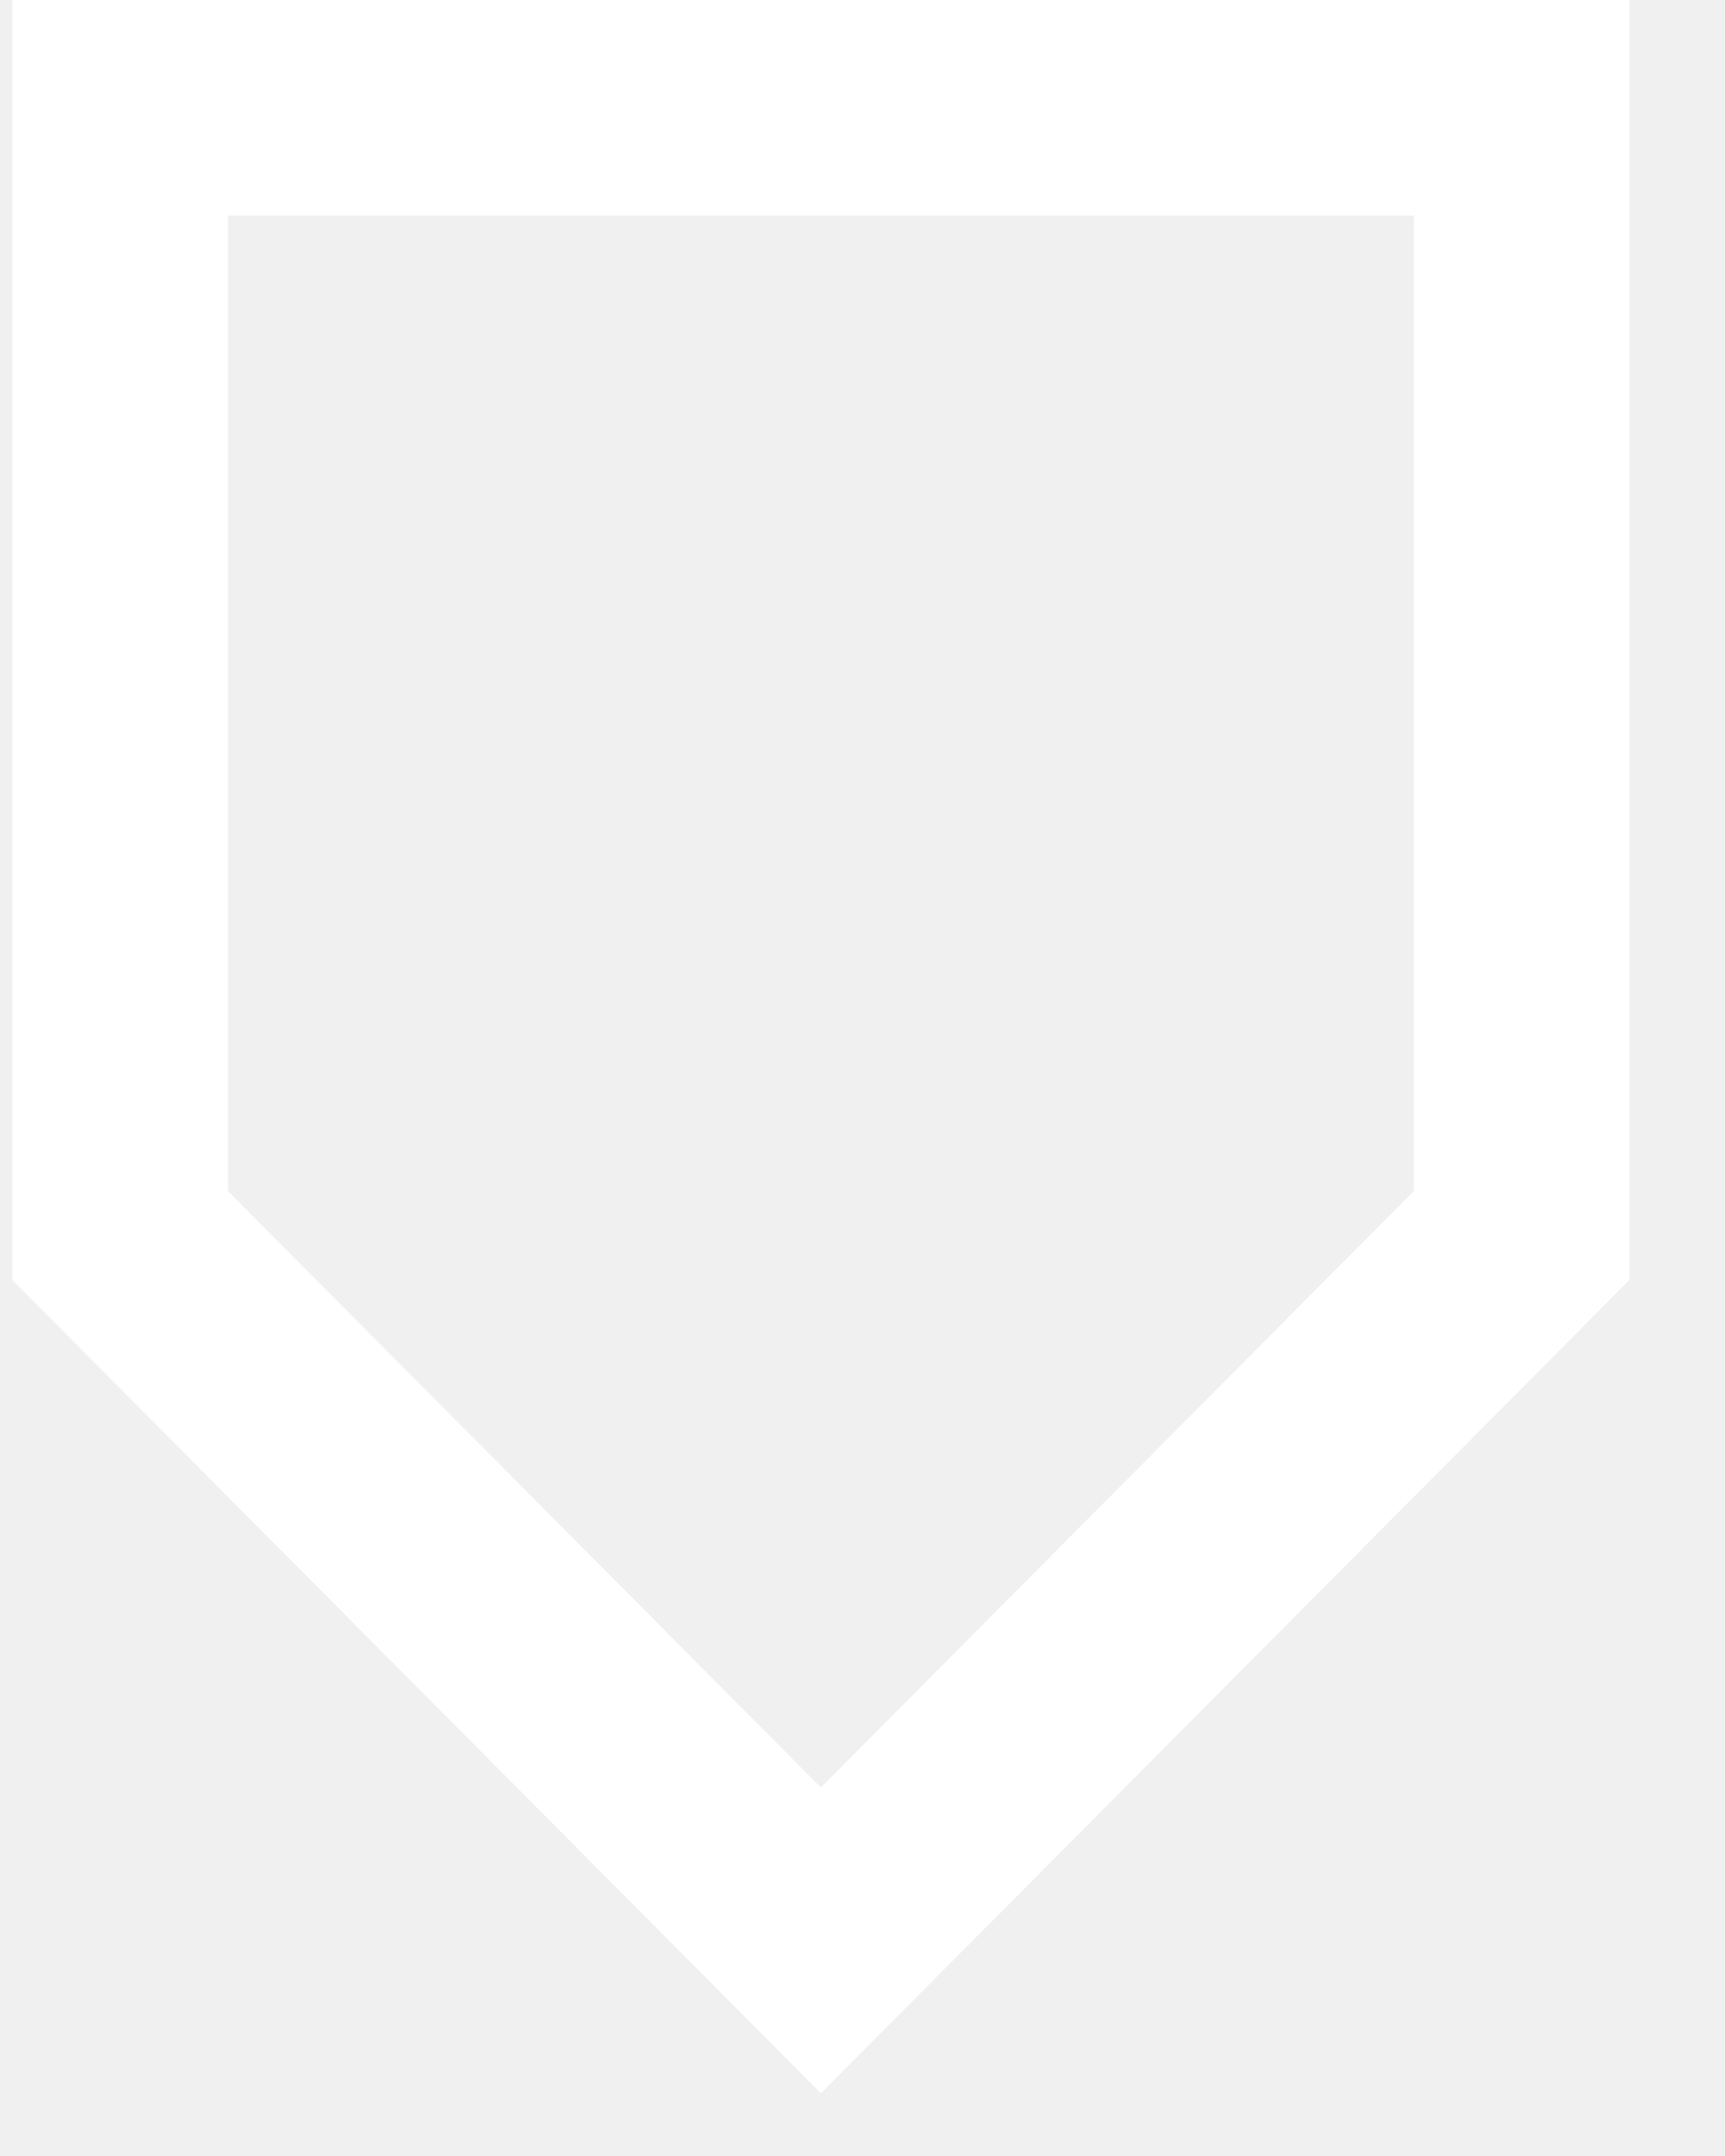
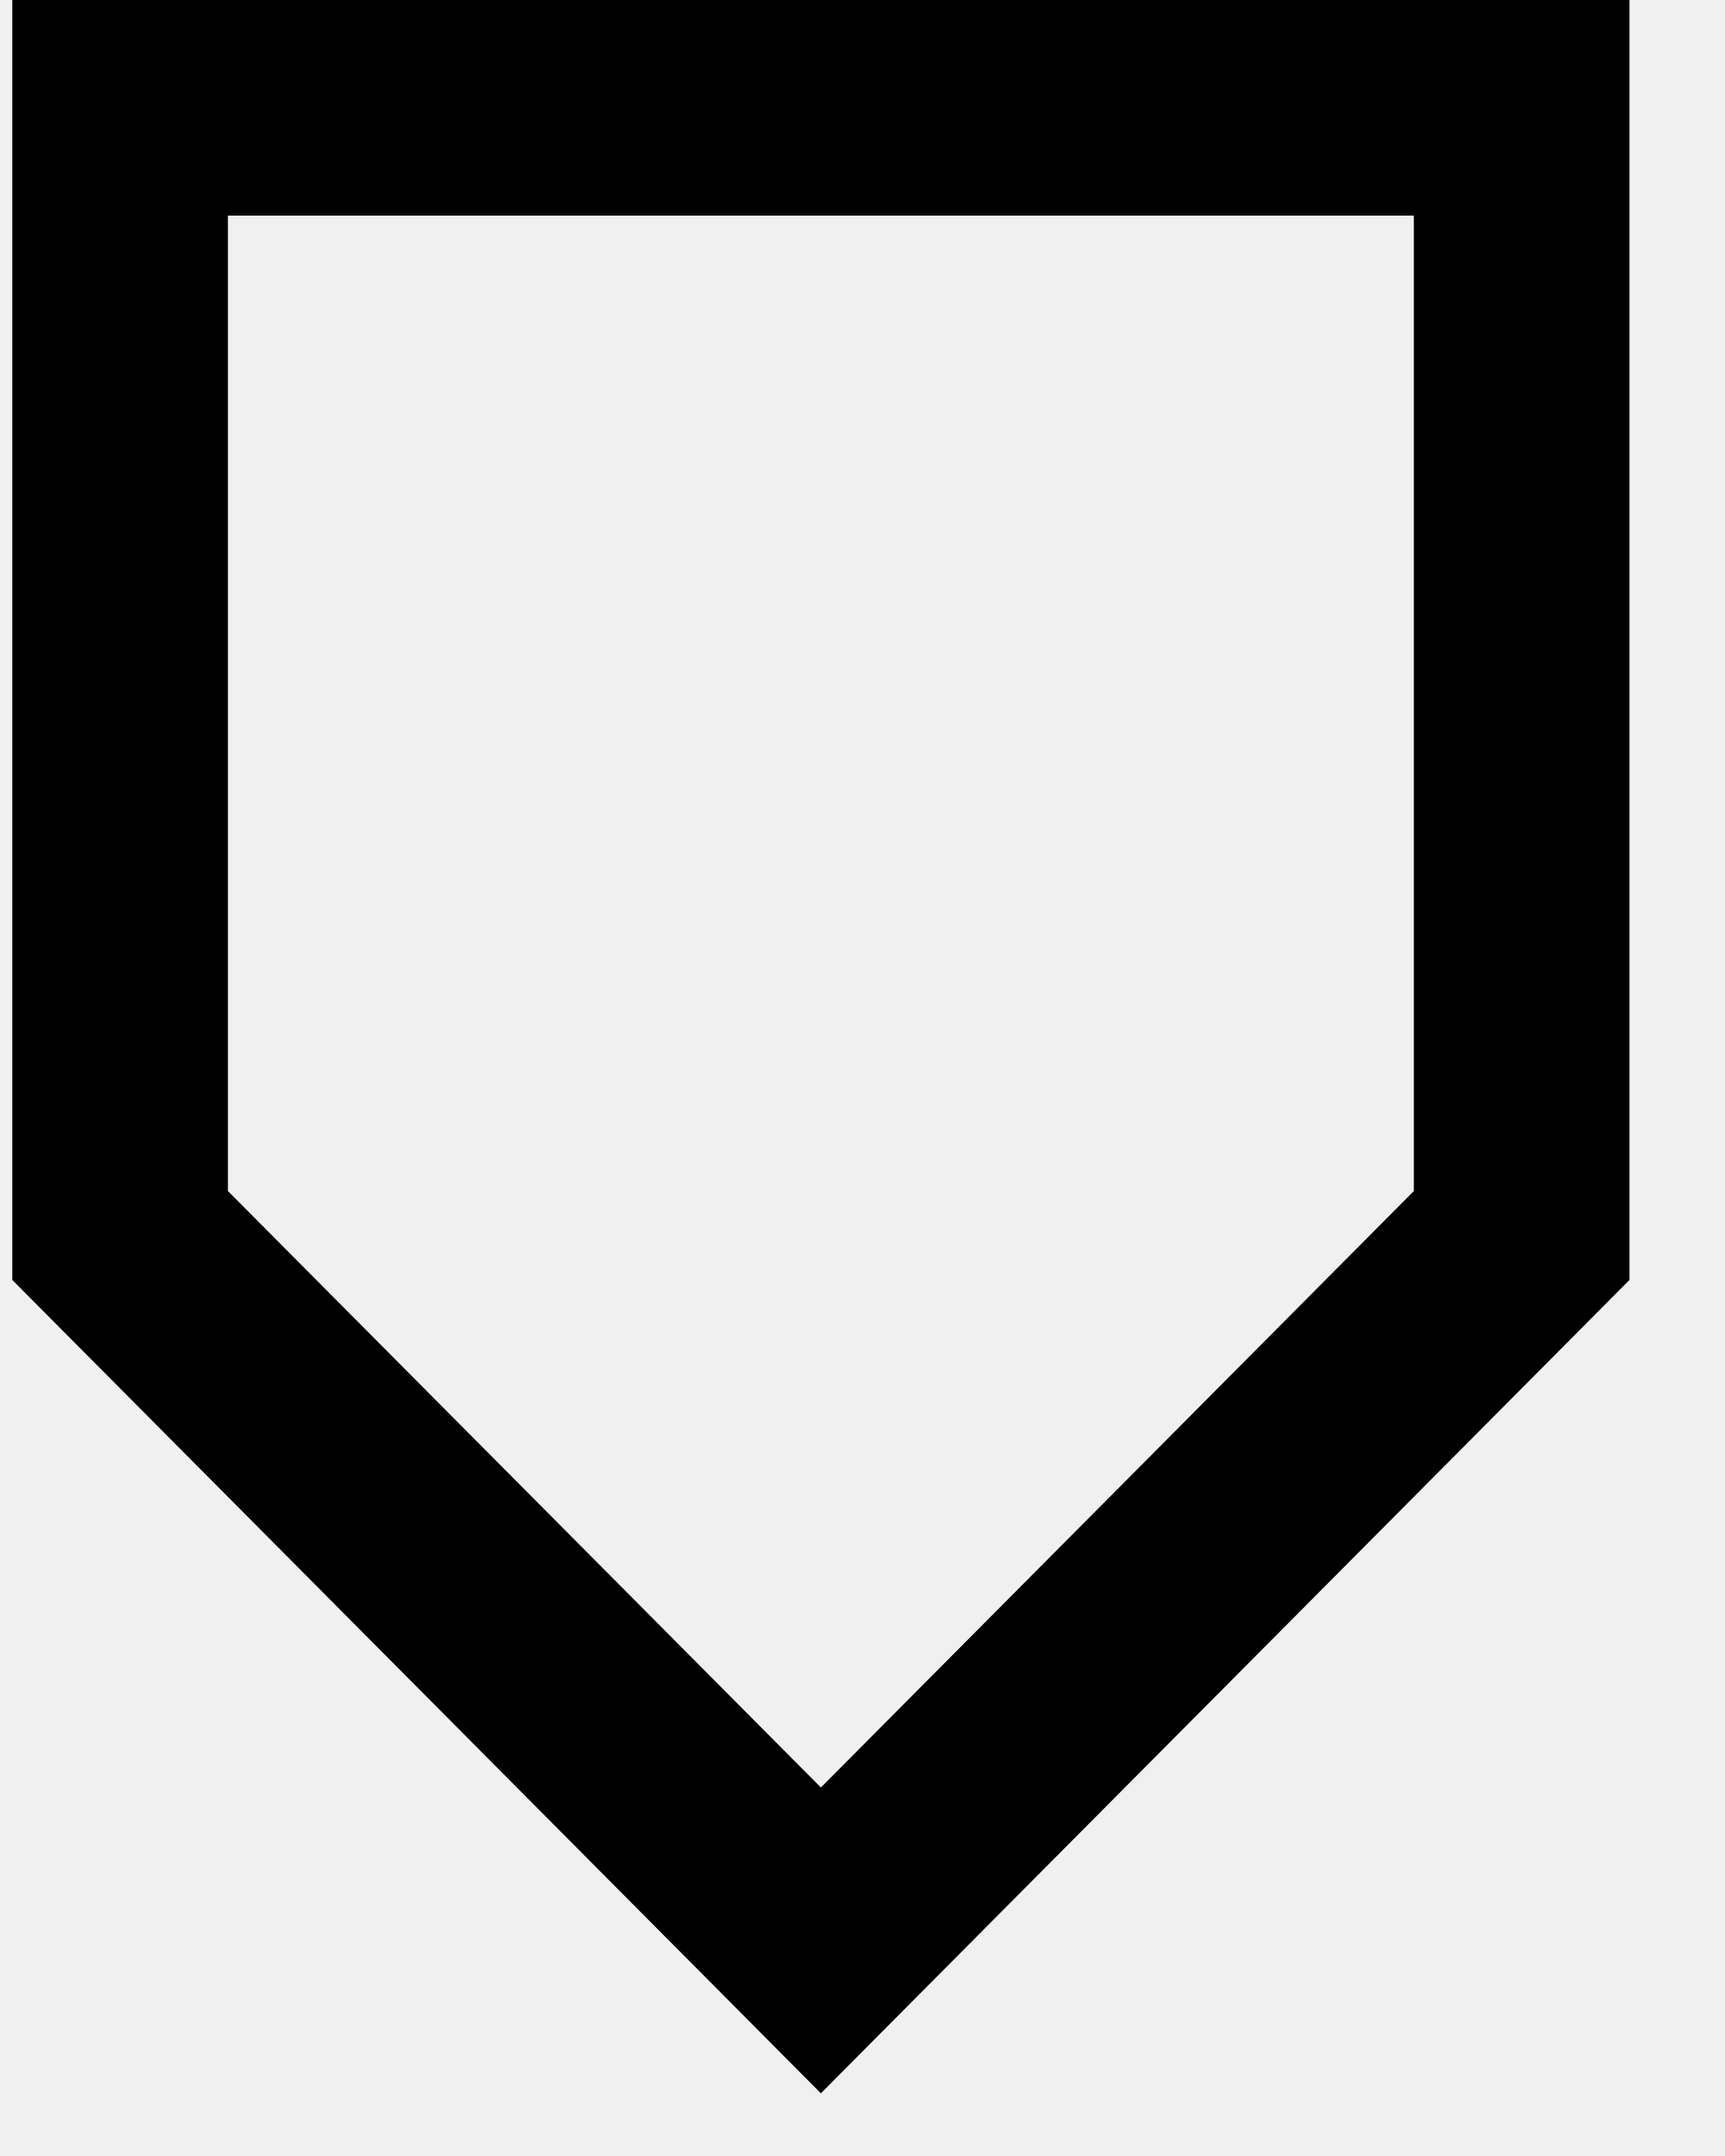
<svg xmlns="http://www.w3.org/2000/svg" width="16" height="20" viewBox="0 0 16 20" fill="none">
-   <path d="M1.114 11.461V1H14.114V11.461L7.614 18L1.114 11.461Z" fill="transparent" stroke="white" stroke-width="2" />
+   <path d="M1.114 11.461V1H14.114V11.461L7.614 18L1.114 11.461Z" fill="transparent" stroke="currentColor" stroke-width="2" />
</svg>
